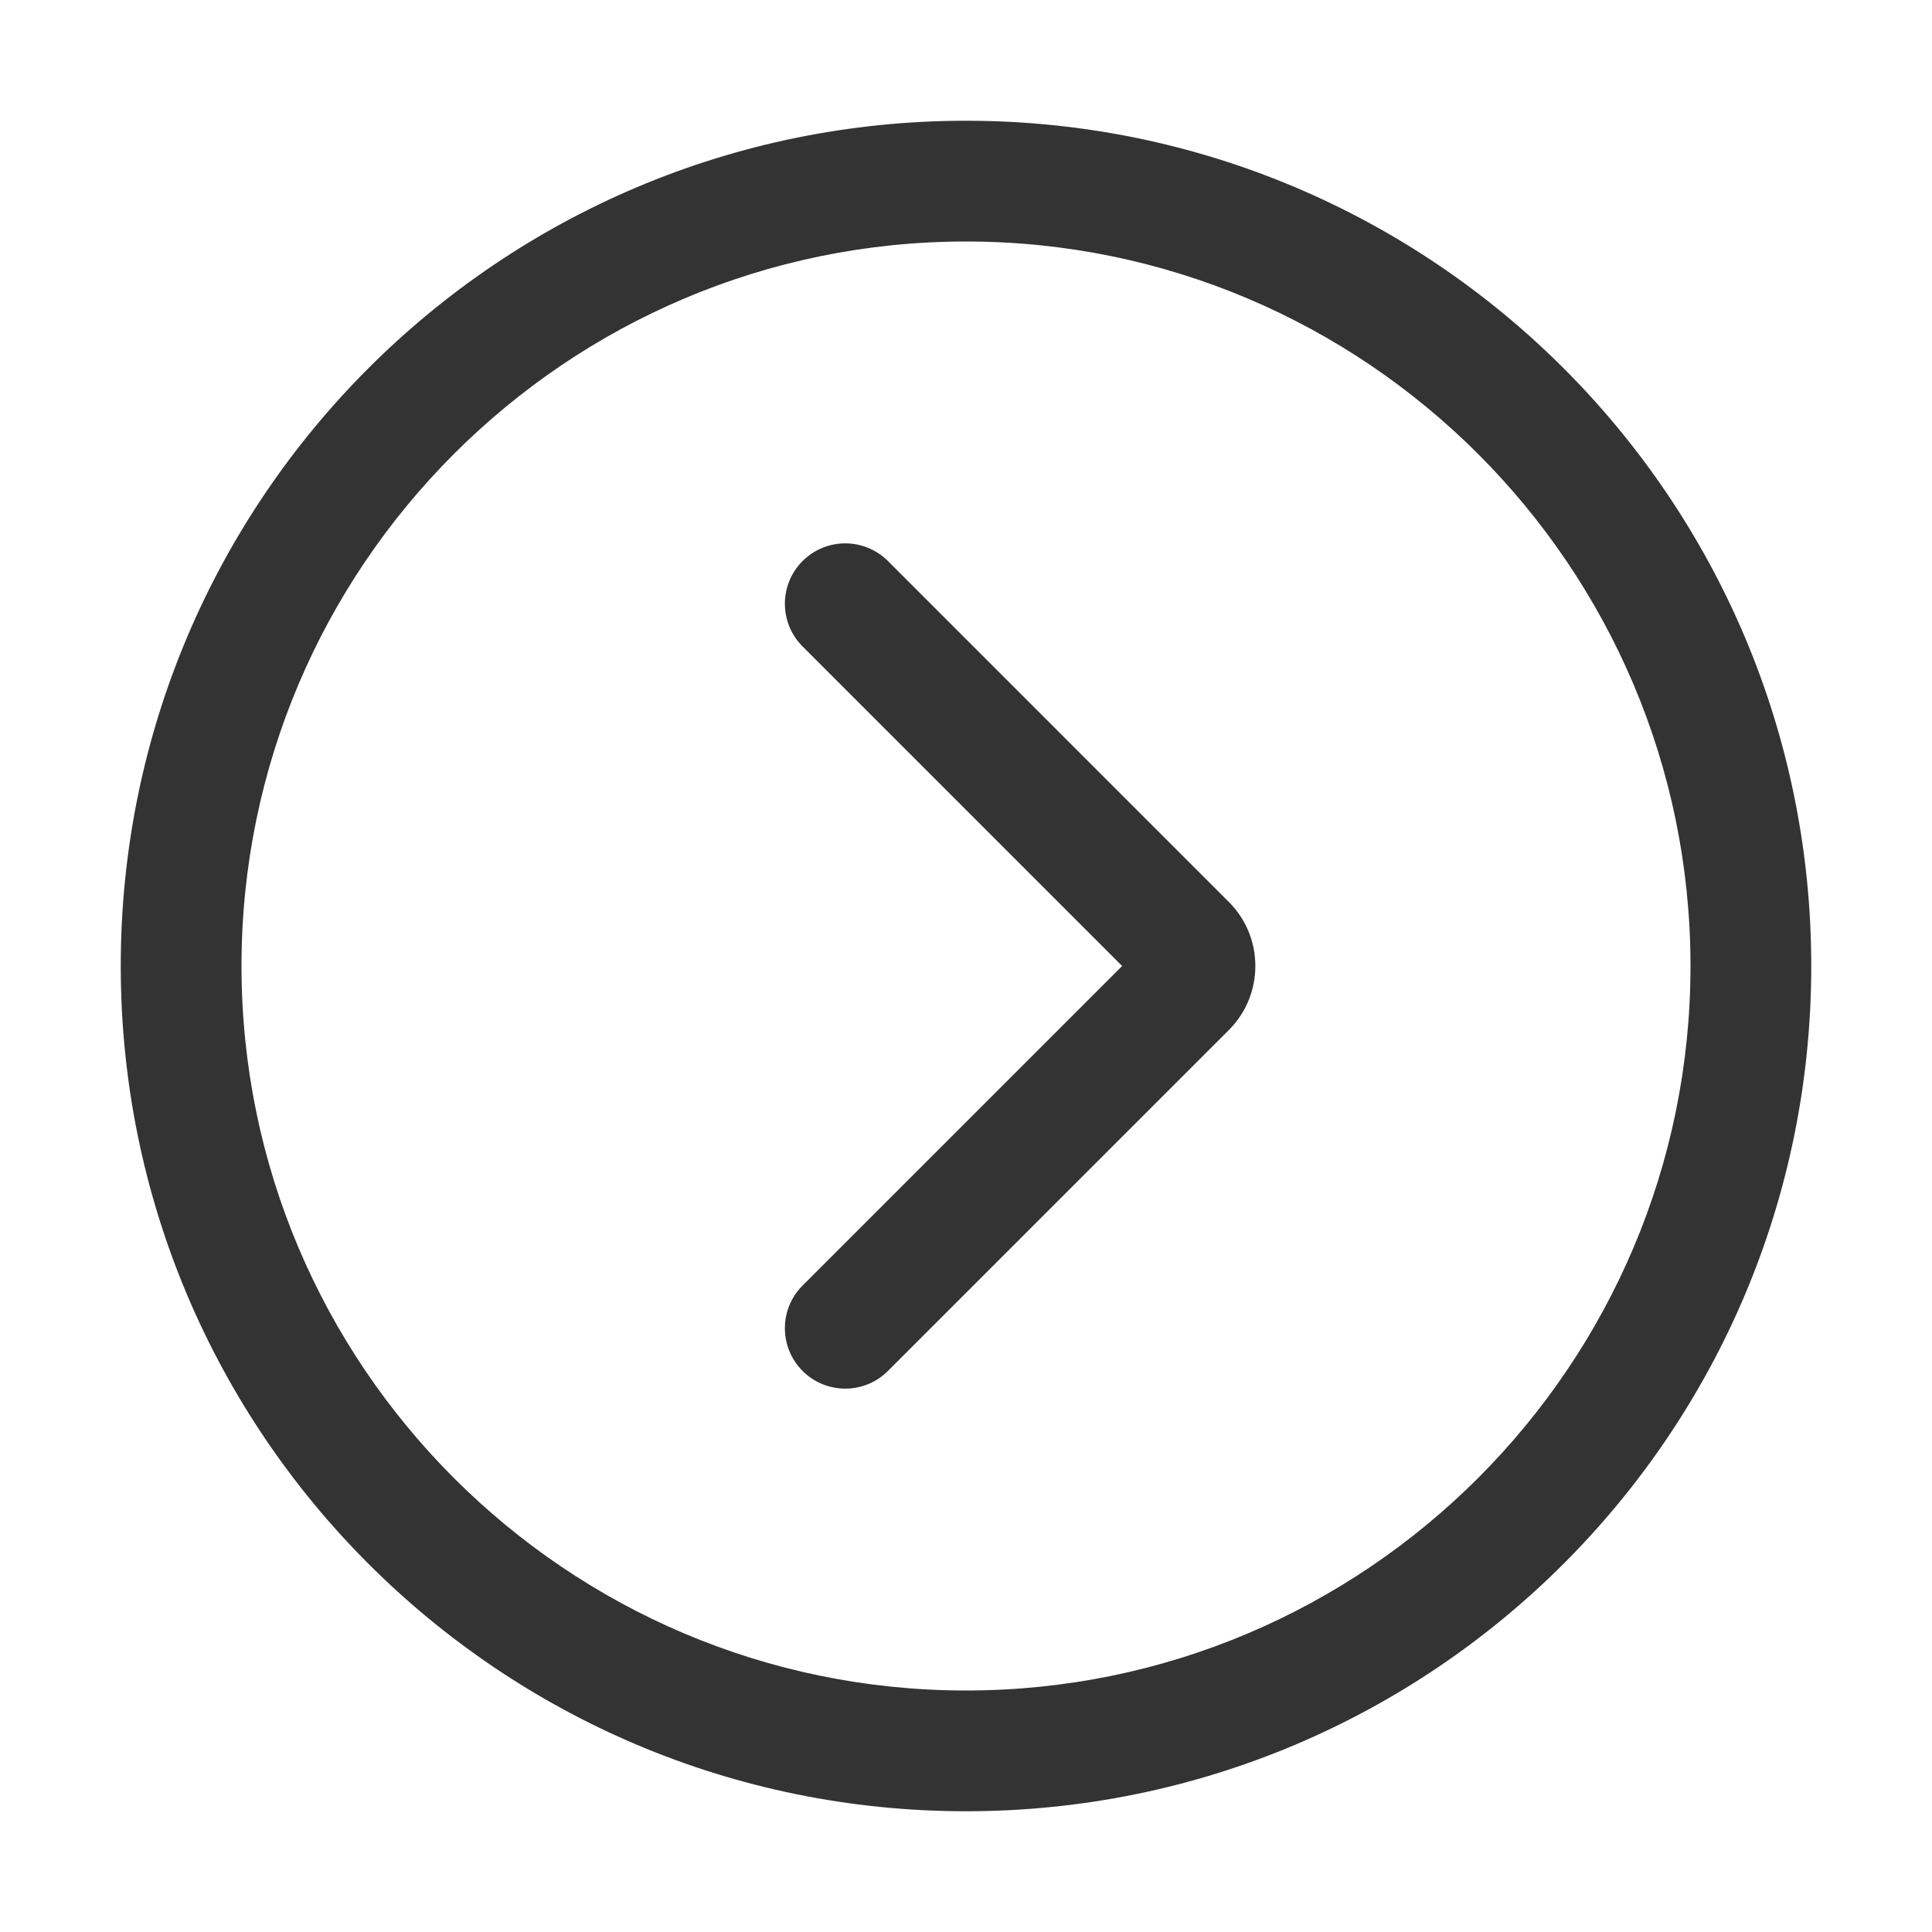
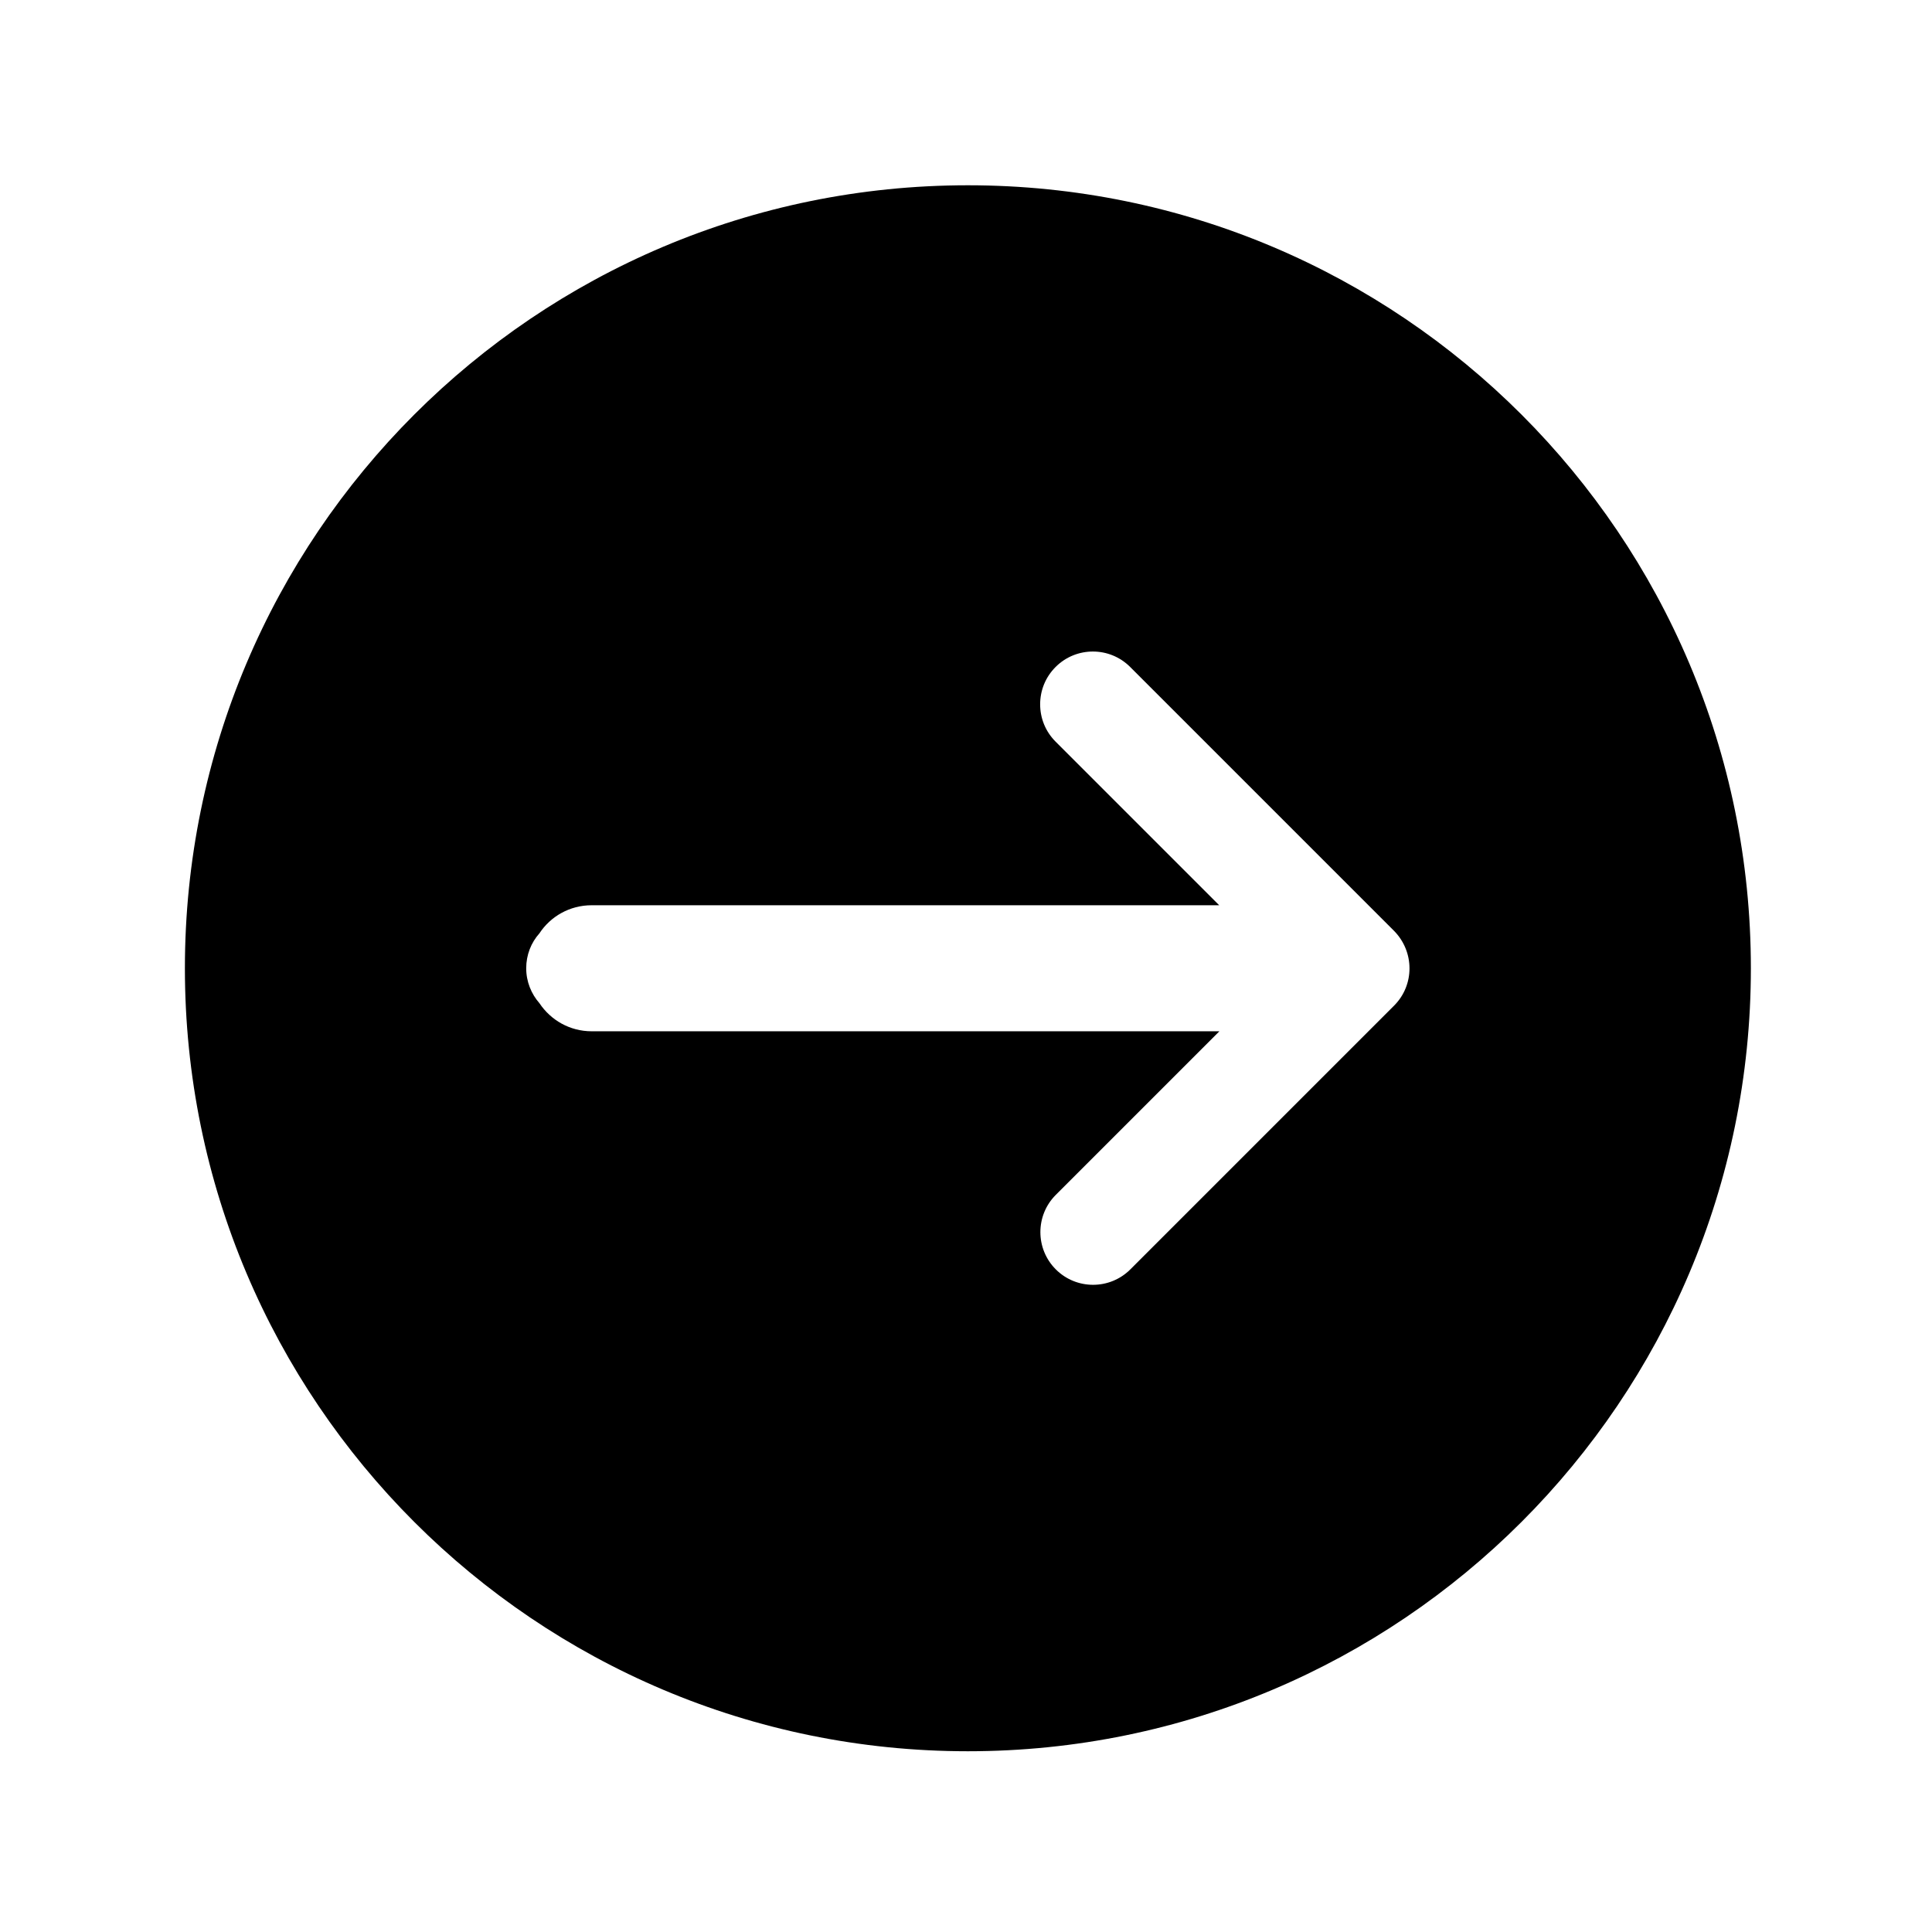
- <svg xmlns="http://www.w3.org/2000/svg" t="1673946845501" class="icon" viewBox="0 0 1024 1024" version="1.1" p-id="10787" width="200" height="200">
-   <path d="M448 736c-8.19 0-16.38-3.12-22.62-9.38-12.5-12.5-12.5-32.75 0-45.25L594.75 512 425.38 342.62c-12.5-12.5-12.5-32.75 0-45.25s32.75-12.5 45.25 0l180.69 180.69c18.72 18.72 18.72 49.16 0 67.88l-180.7 180.68c-6.24 6.26-14.43 9.38-22.62 9.38z m158.06-212.69h0.31-0.31z" fill="#333333" p-id="10788" />
-   <path d="M512 128c211.74 0 384 172.26 384 384S723.74 896 512 896 128 723.74 128 512s172.26-384 384-384m0-64C264.58 64 64 264.58 64 512s200.58 448 448 448 448-200.58 448-448S759.42 64 512 64z" fill="#333333" p-id="10789" />
+ <svg xmlns="http://www.w3.org/2000/svg" t="1673958734725" class="icon" viewBox="0 0 1024 1024" version="1.1" p-id="9947" width="200" height="200">
+   <path d="M513 98.2c-229.2 0-415 185.8-415 415s185.8 415 415 415 415-185.8 415-415-185.8-415-415-415zM738.9 533L599.1 672.8c-10.9 10.9-28.6 10.9-39.5 0-10.9-10.9-10.9-28.6 0-39.5l86.7-86.7H313.6c-11.6 0-21.7-5.9-27.7-14.9-4.3-4.9-7-11.4-7-18.5s2.6-13.6 7-18.5c5.9-9 16.1-14.9 27.7-14.9h332.6l-86.7-86.7c-5.5-5.5-8.2-12.6-8.2-19.8 0-7.2 2.7-14.3 8.2-19.8 10.9-10.9 28.6-10.9 39.5 0l139.8 139.8c11 11.1 11 28.8 0.1 39.7z" fill="currentColor" p-id="9948" />
</svg>
